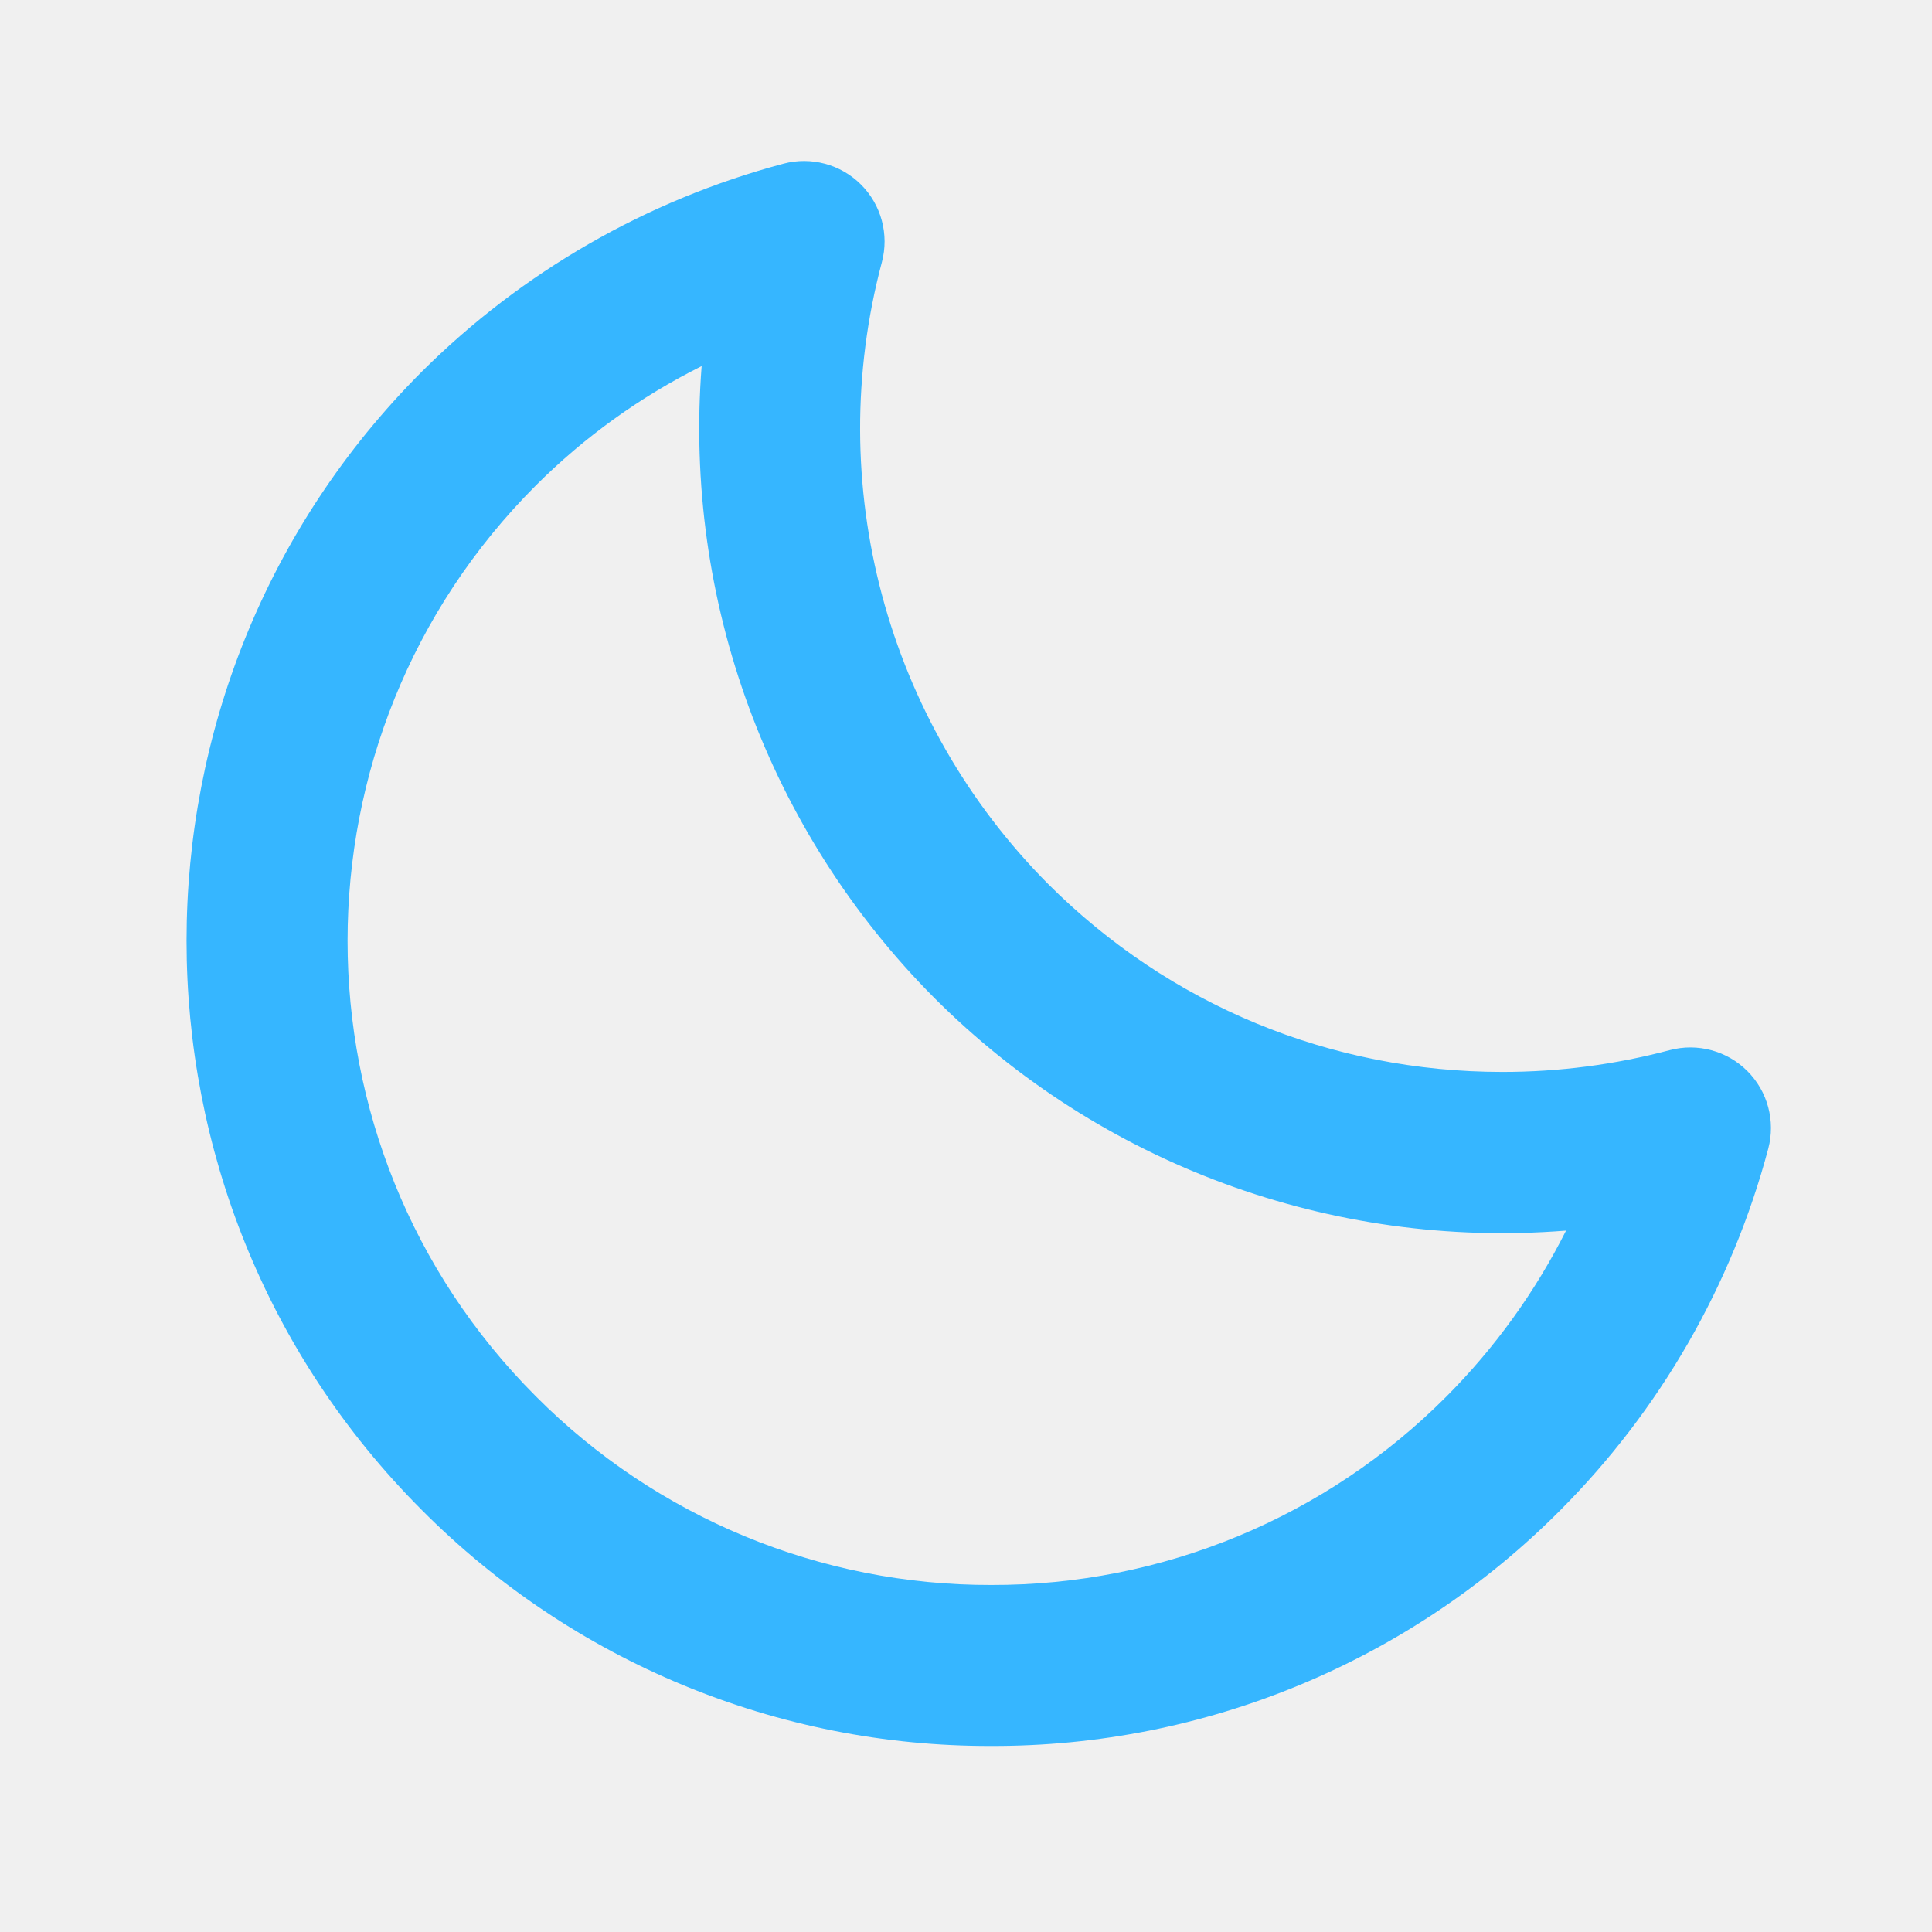
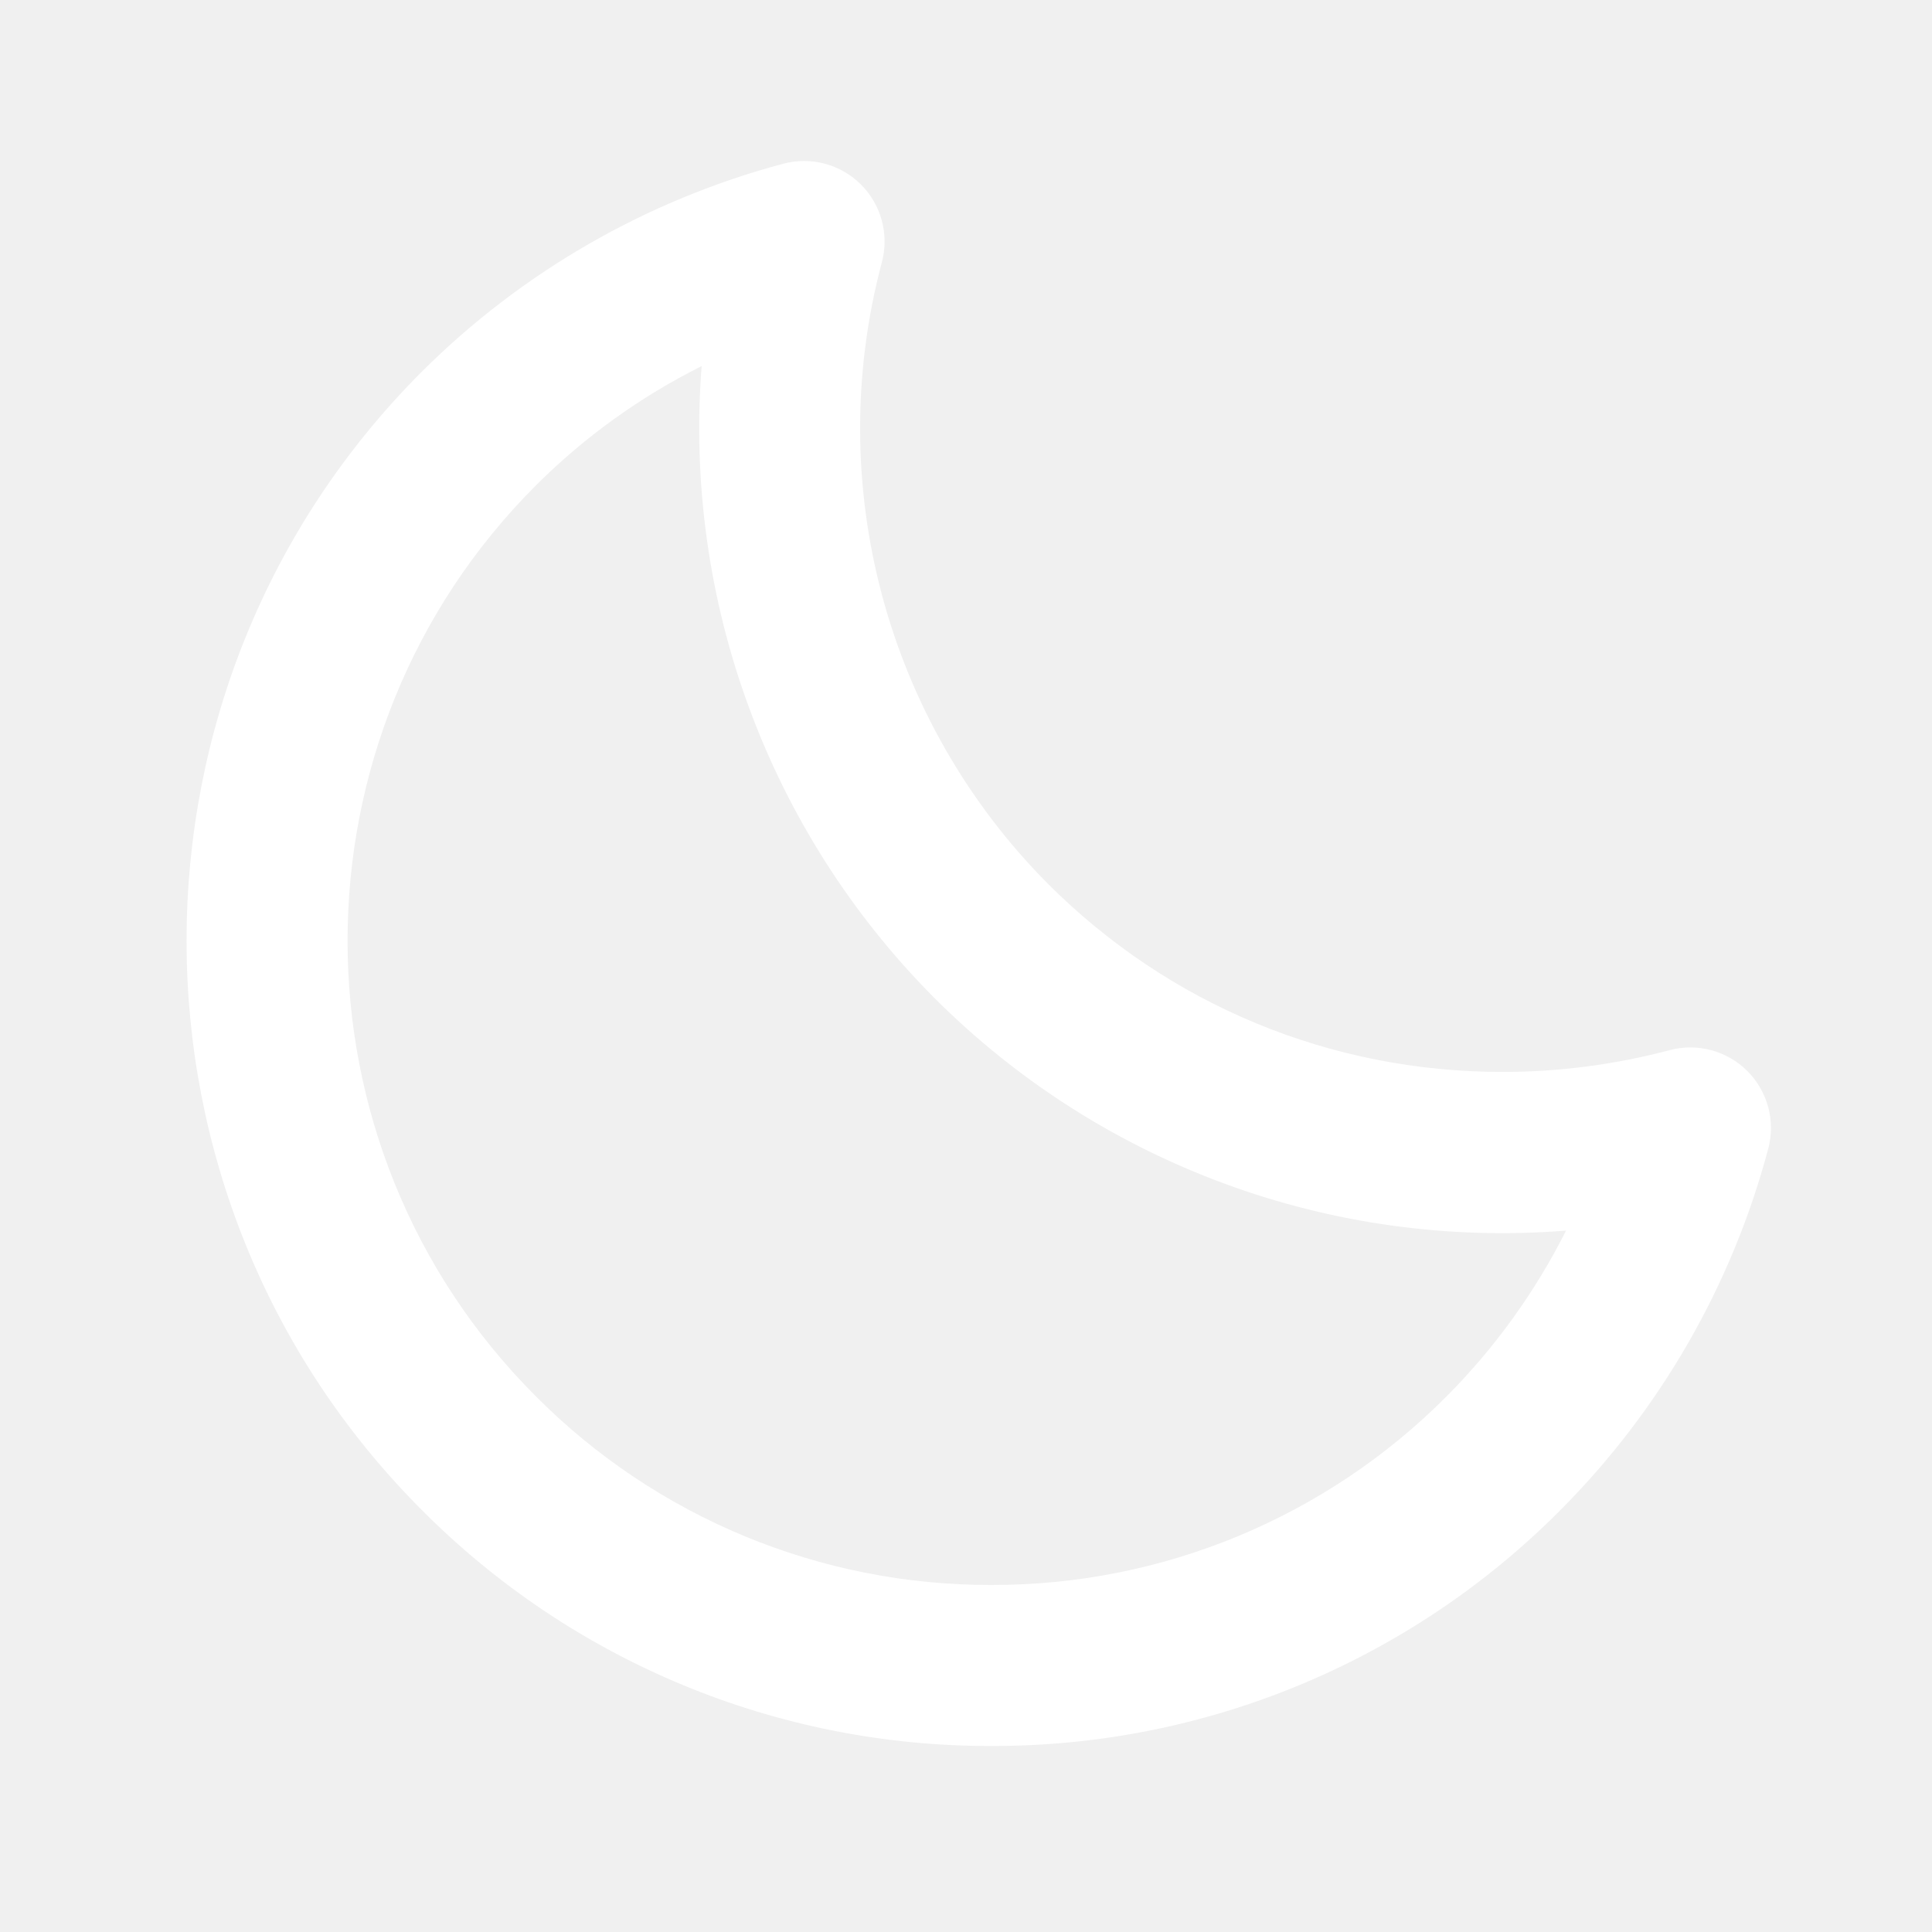
- <svg xmlns="http://www.w3.org/2000/svg" width="24" height="24" viewBox="0 0 24 24" style="fill: #36B6FF ;transform: ;msFilter:;">
+ <svg xmlns="http://www.w3.org/2000/svg" width="24" height="24" viewBox="0 0 24 24" style="fill: #fff ;transform: ;msFilter:;">
  <path d="M20.742 13.045a8.088 8.088 0 0 1-2.077.271c-2.135 0-4.14-.83-5.646-2.336a8.025 8.025 0 0 1-2.064-7.723A1 1 0 0 0 9.73 2.034a10.014 10.014 0 0 0-4.489 2.582c-3.898 3.898-3.898 10.243 0 14.143a9.937 9.937 0 0 0 7.072 2.93 9.93 9.93 0 0 0 7.07-2.929 10.007 10.007 0 0 0 2.583-4.491 1.001 1.001 0 0 0-1.224-1.224zm-2.772 4.301a7.947 7.947 0 0 1-5.656 2.343 7.953 7.953 0 0 1-5.658-2.344c-3.118-3.119-3.118-8.195 0-11.314a7.923 7.923 0 0 1 2.06-1.483 10.027 10.027 0 0 0 2.89 7.848 9.972 9.972 0 0 0 7.848 2.891 8.036 8.036 0 0 1-1.484 2.059z" />
</svg>
